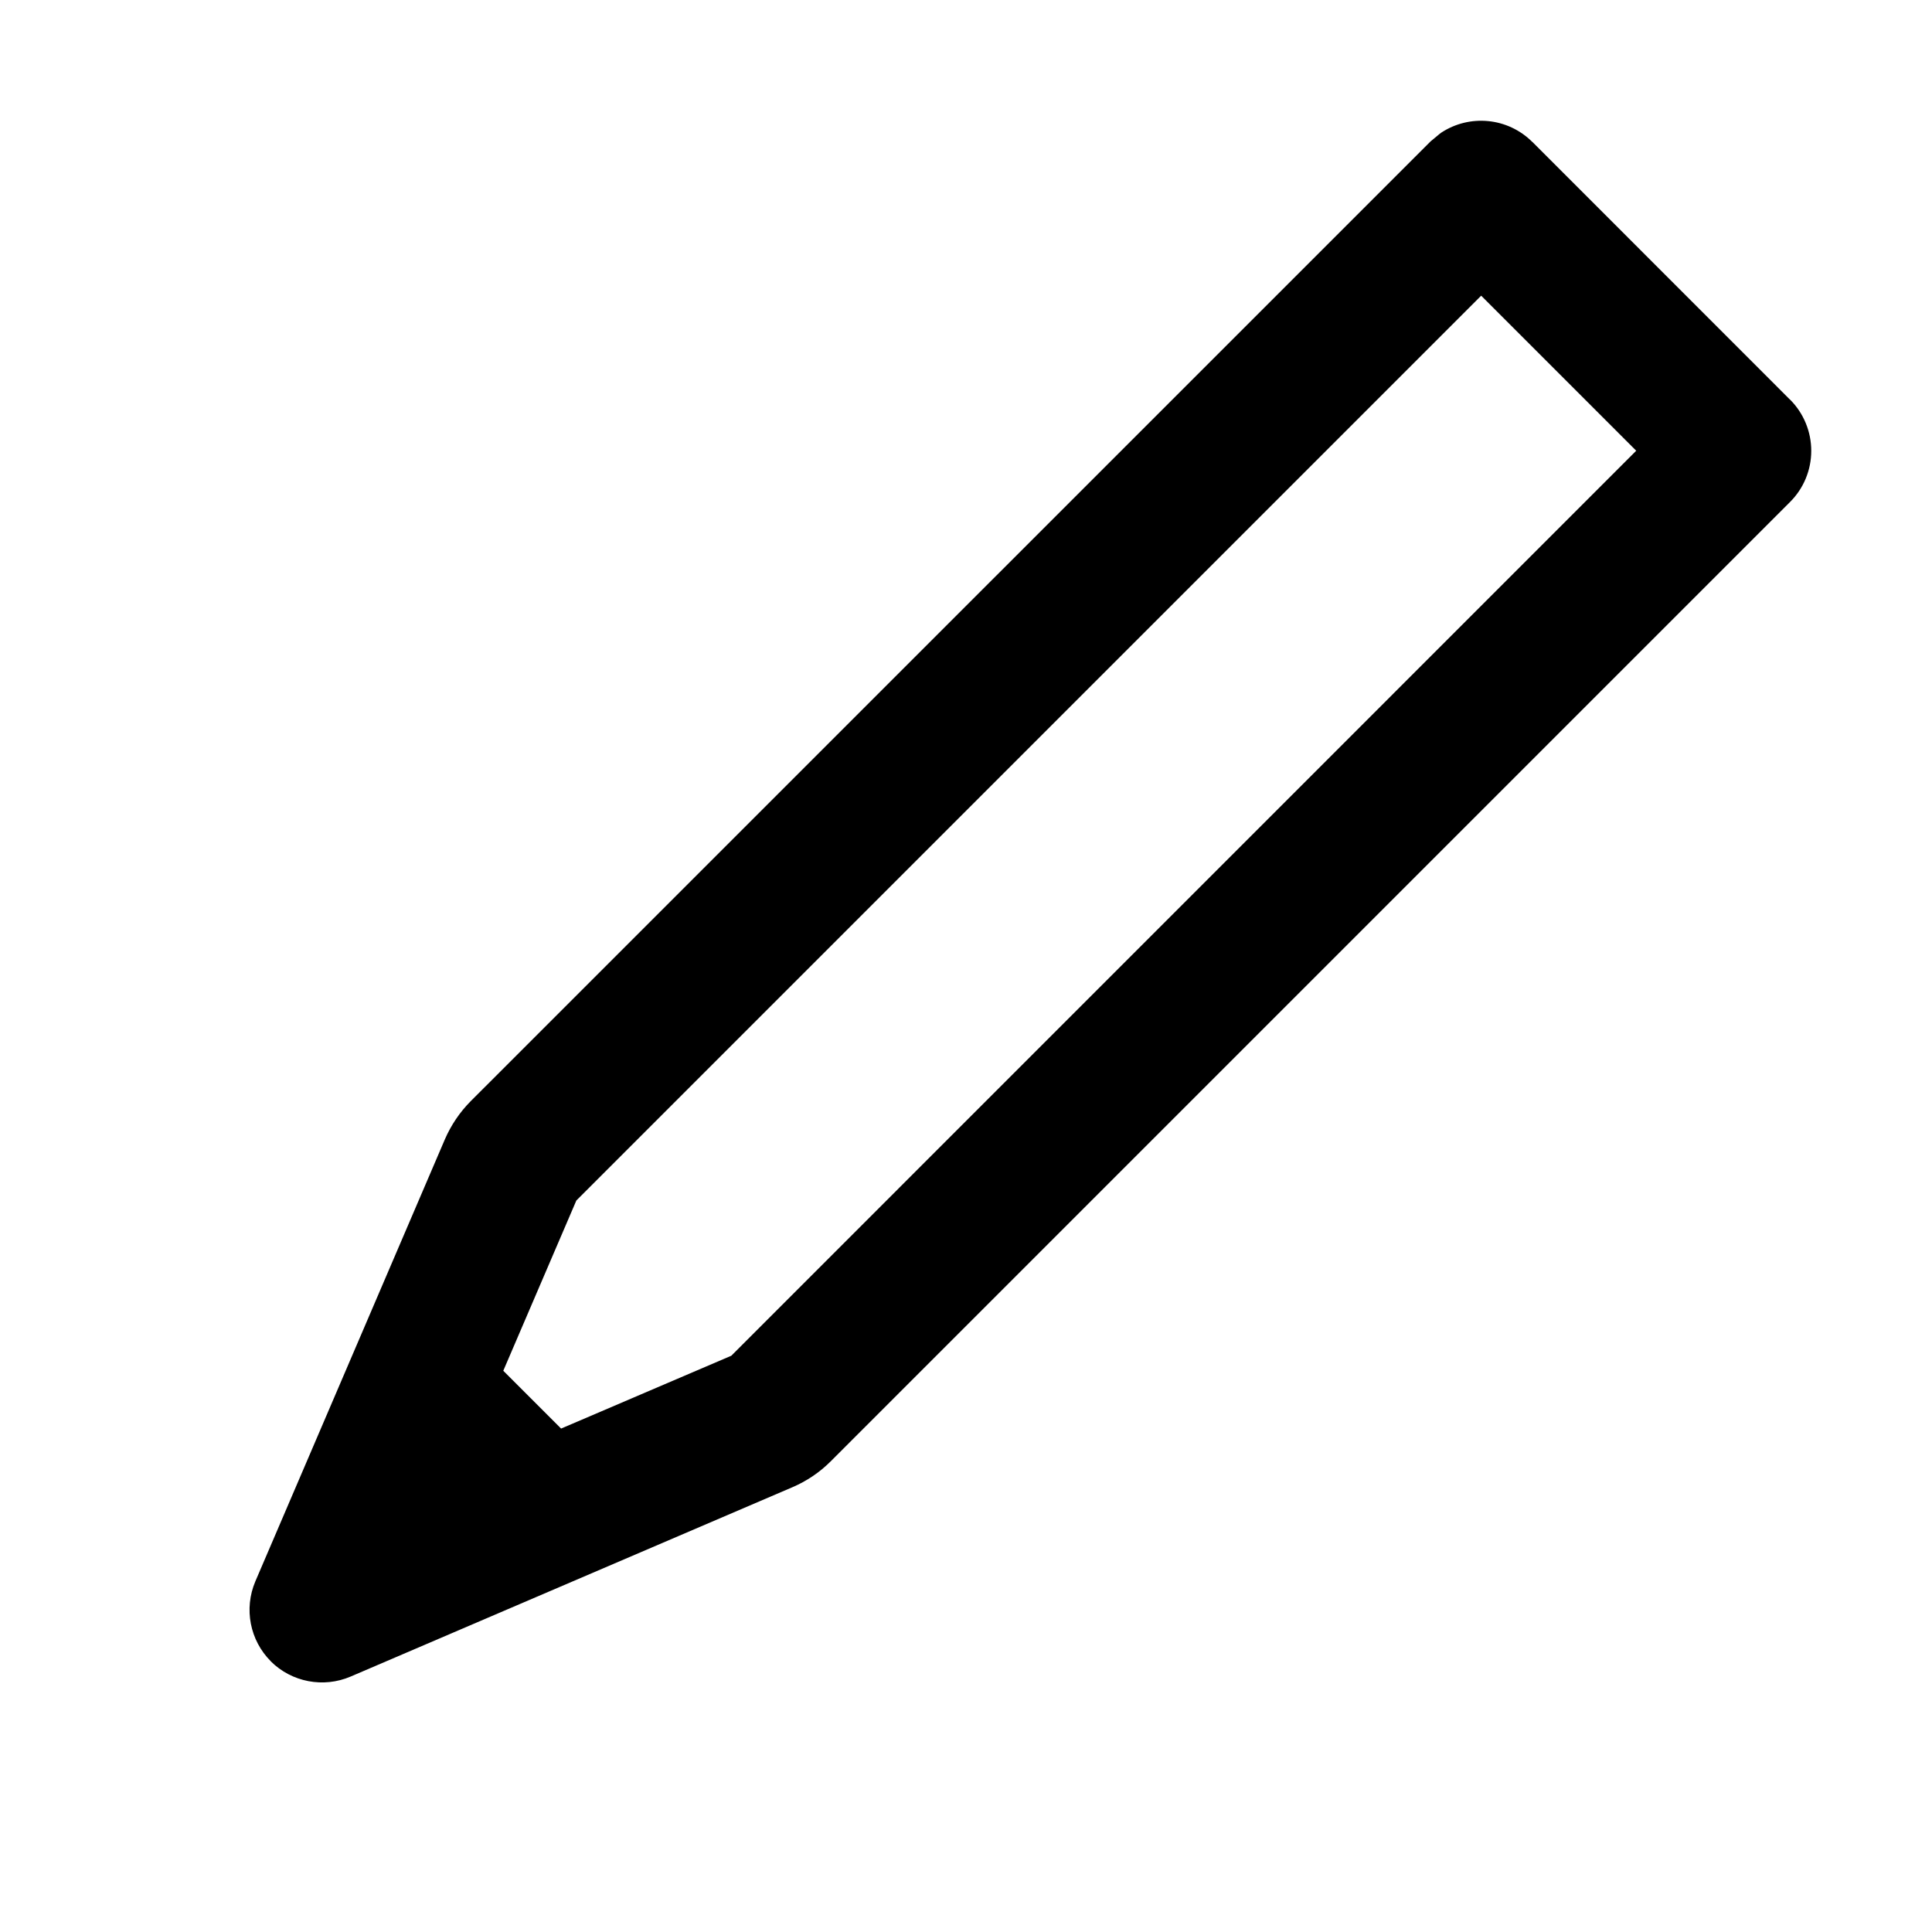
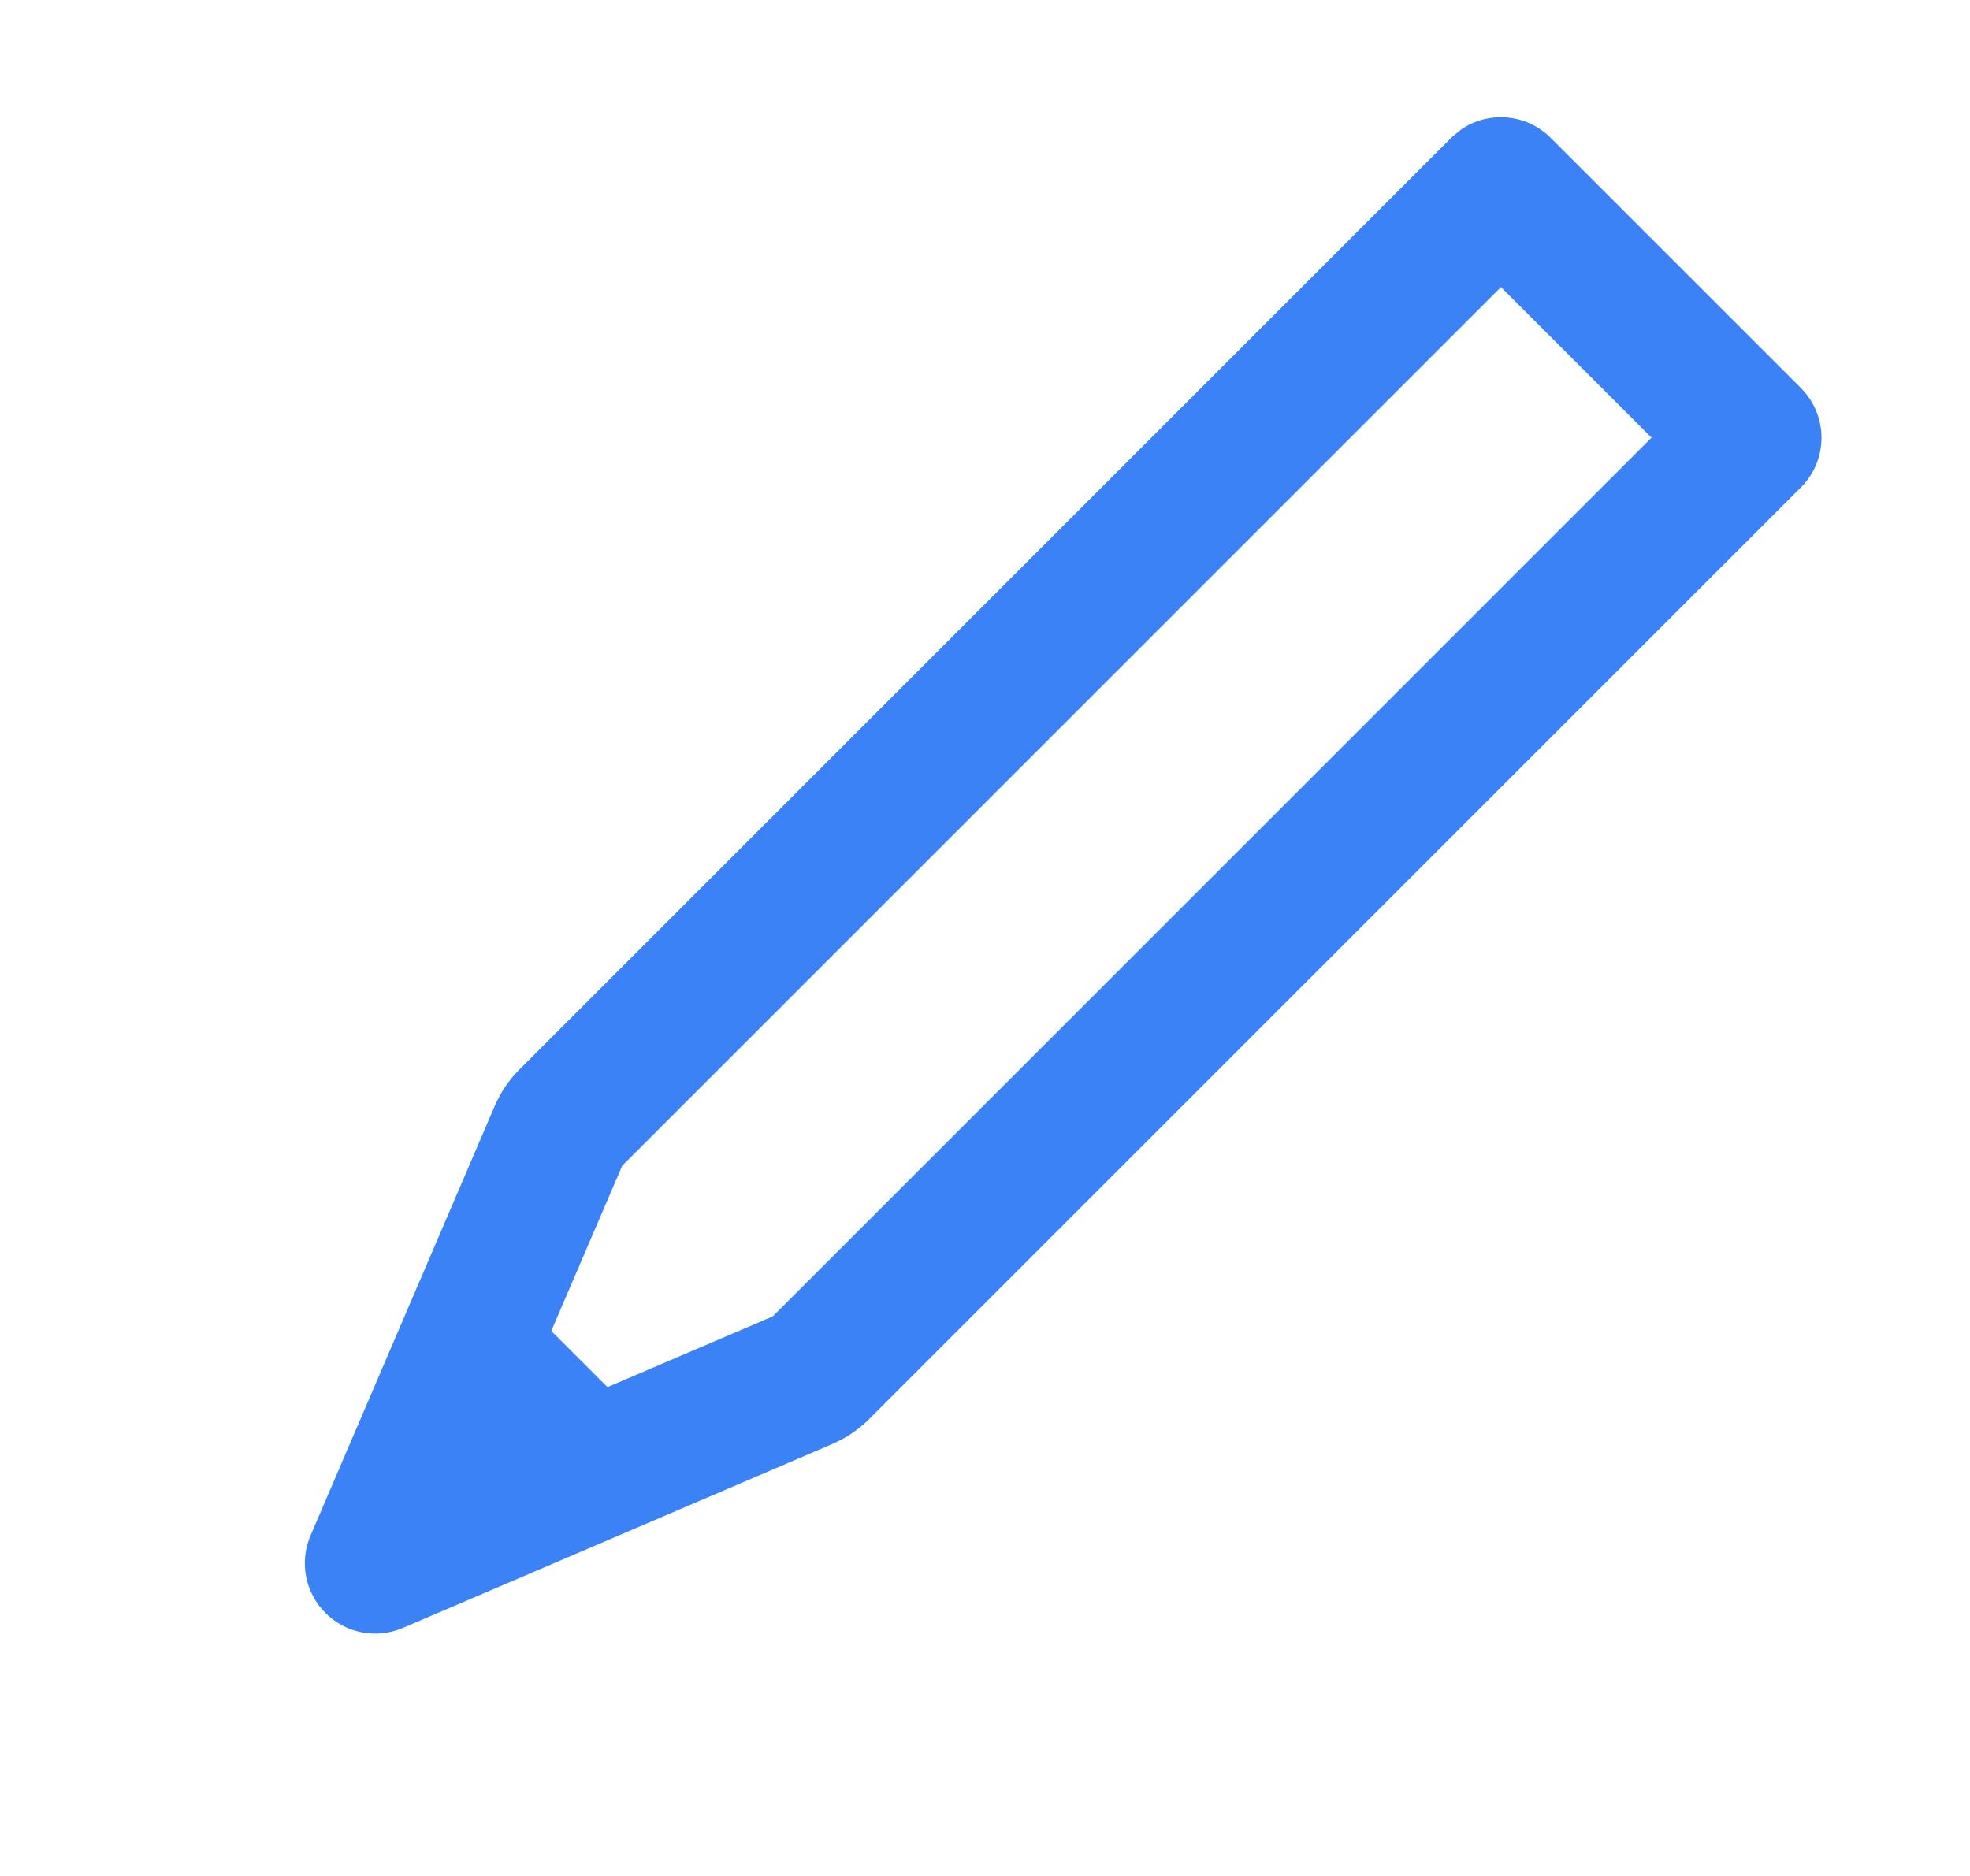
- <svg xmlns="http://www.w3.org/2000/svg" width="20" height="20" viewBox="0 0 20 20" fill="none">
-   <path d="M15.058 1.582C15.252 1.454 15.516 1.476 15.687 1.647L18.354 4.314C18.447 4.407 18.5 4.535 18.5 4.667C18.5 4.8 18.447 4.927 18.354 5.021L8.421 14.952C8.331 15.042 8.225 15.114 8.109 15.164L3.53 17.126C3.343 17.207 3.124 17.165 2.98 17.021C2.835 16.876 2.793 16.658 2.873 16.47L4.836 11.892C4.886 11.775 4.958 11.668 5.048 11.578L14.98 1.647L15.058 1.582ZM5.755 12.285L4.913 14.247L5.751 15.085L7.714 14.245L17.292 4.666L15.333 2.707L5.755 12.285Z" fill="black" />
-   <path d="M15.058 1.582L14.92 1.373C14.913 1.378 14.905 1.384 14.899 1.389L15.058 1.582ZM15.687 1.647L15.864 1.47L15.863 1.47L15.687 1.647ZM18.354 4.314L18.531 4.137L18.53 4.137L18.354 4.314ZM18.5 4.667L18.75 4.667V4.667L18.5 4.667ZM18.354 5.021L18.53 5.197L18.53 5.197L18.354 5.021ZM8.421 14.952L8.598 15.129L8.598 15.129L8.421 14.952ZM8.109 15.164L8.207 15.394L8.207 15.394L8.109 15.164ZM3.53 17.126L3.432 16.896L3.432 16.896L3.53 17.126ZM2.98 17.021L2.803 17.197L2.803 17.198L2.98 17.021ZM2.873 16.47L2.643 16.371L2.643 16.371L2.873 16.47ZM4.836 11.892L4.606 11.793L4.606 11.793L4.836 11.892ZM5.048 11.578L4.871 11.401L5.048 11.578ZM14.98 1.647L14.821 1.454C14.814 1.459 14.809 1.464 14.803 1.47L14.98 1.647ZM5.755 12.285L5.578 12.108C5.556 12.131 5.538 12.158 5.525 12.187L5.755 12.285ZM4.913 14.247L4.684 14.149C4.643 14.243 4.664 14.352 4.736 14.424L4.913 14.247ZM5.751 15.085L5.574 15.262C5.647 15.334 5.756 15.355 5.849 15.315L5.751 15.085ZM7.714 14.245L7.812 14.475C7.842 14.463 7.868 14.444 7.891 14.422L7.714 14.245ZM17.292 4.666L17.469 4.843C17.567 4.745 17.567 4.587 17.469 4.489L17.292 4.666ZM15.333 2.707L15.51 2.53C15.463 2.483 15.399 2.457 15.333 2.457C15.267 2.457 15.203 2.483 15.156 2.53L15.333 2.707ZM15.058 1.582L15.195 1.791C15.292 1.727 15.425 1.738 15.51 1.823L15.687 1.647L15.863 1.47C15.607 1.214 15.212 1.181 14.92 1.373L15.058 1.582ZM15.687 1.647L15.51 1.823L18.177 4.49L18.354 4.314L18.53 4.137L15.864 1.47L15.687 1.647ZM18.354 4.314L18.177 4.49C18.224 4.537 18.25 4.601 18.25 4.667L18.5 4.667L18.75 4.667C18.75 4.468 18.671 4.277 18.531 4.137L18.354 4.314ZM18.5 4.667L18.25 4.667C18.25 4.733 18.224 4.797 18.177 4.844L18.354 5.021L18.53 5.197C18.671 5.057 18.75 4.866 18.75 4.667L18.5 4.667ZM18.354 5.021L18.177 4.844L8.244 14.775L8.421 14.952L8.598 15.129L18.53 5.197L18.354 5.021ZM8.421 14.952L8.244 14.775C8.177 14.843 8.097 14.897 8.01 14.934L8.109 15.164L8.207 15.394C8.353 15.331 8.486 15.241 8.598 15.129L8.421 14.952ZM8.109 15.164L8.01 14.934L3.432 16.896L3.53 17.126L3.629 17.356L8.207 15.394L8.109 15.164ZM3.53 17.126L3.432 16.896C3.338 16.937 3.228 16.916 3.156 16.844L2.98 17.021L2.803 17.198C3.02 17.414 3.348 17.476 3.629 17.356L3.53 17.126ZM2.98 17.021L3.157 16.844C3.084 16.771 3.063 16.662 3.103 16.568L2.873 16.47L2.643 16.371C2.523 16.654 2.587 16.981 2.803 17.197L2.98 17.021ZM2.873 16.47L3.103 16.568L5.066 11.99L4.836 11.892L4.606 11.793L2.643 16.371L2.873 16.47ZM4.836 11.892L5.066 11.99C5.104 11.902 5.158 11.822 5.225 11.755L5.048 11.578L4.871 11.401C4.759 11.514 4.669 11.648 4.606 11.793L4.836 11.892ZM5.048 11.578L5.225 11.755L15.156 1.823L14.98 1.647L14.803 1.47L4.871 11.401L5.048 11.578ZM14.98 1.647L15.139 1.839L15.217 1.775L15.058 1.582L14.899 1.389L14.821 1.454L14.98 1.647ZM5.755 12.285L5.525 12.187L4.684 14.149L4.913 14.247L5.143 14.346L5.985 12.384L5.755 12.285ZM4.913 14.247L4.736 14.424L5.574 15.262L5.751 15.085L5.928 14.908L5.09 14.07L4.913 14.247ZM5.751 15.085L5.849 15.315L7.812 14.475L7.714 14.245L7.616 14.015L5.653 14.855L5.751 15.085ZM7.714 14.245L7.891 14.422L17.469 4.843L17.292 4.666L17.115 4.489L7.537 14.068L7.714 14.245ZM17.292 4.666L17.469 4.489L15.51 2.53L15.333 2.707L15.156 2.884L17.115 4.843L17.292 4.666ZM15.333 2.707L15.156 2.53L5.578 12.108L5.755 12.285L5.932 12.462L15.51 2.884L15.333 2.707Z" fill="black" />
+ <svg xmlns="http://www.w3.org/2000/svg" width="21" height="20" viewBox="0 0 21 20" fill="none">
+   <path d="M15.725 1.582C15.919 1.454 16.183 1.476 16.354 1.646L19.02 4.313C19.114 4.407 19.167 4.534 19.167 4.667C19.167 4.799 19.114 4.927 19.02 5.02L9.088 14.952C8.998 15.042 8.892 15.114 8.775 15.164L4.197 17.126C4.009 17.206 3.791 17.165 3.646 17.02C3.502 16.876 3.46 16.657 3.54 16.47L5.503 11.891C5.553 11.775 5.625 11.668 5.715 11.578L15.646 1.646L15.725 1.582ZM6.422 12.285L5.58 14.247L6.418 15.085L8.381 14.245L17.959 4.666L16 2.707L6.422 12.285Z" fill="#3B82F6" />
+   <path d="M15.725 1.582L15.587 1.373C15.579 1.378 15.572 1.383 15.566 1.389L15.725 1.582ZM16.354 1.646L16.53 1.469L16.53 1.469L16.354 1.646ZM19.02 4.313L19.197 4.137L19.197 4.136L19.02 4.313ZM19.167 4.667L19.417 4.667L19.417 4.667L19.167 4.667ZM19.02 5.02L19.197 5.197L19.197 5.197L19.02 5.02ZM9.088 14.952L9.265 15.129L9.265 15.129L9.088 14.952ZM8.775 15.164L8.874 15.394L8.874 15.394L8.775 15.164ZM4.197 17.126L4.099 16.896L4.099 16.896L4.197 17.126ZM3.646 17.02L3.47 17.197L3.47 17.197L3.646 17.02ZM3.54 16.47L3.31 16.371L3.31 16.371L3.54 16.47ZM5.503 11.891L5.273 11.793L5.273 11.793L5.503 11.891ZM5.715 11.578L5.538 11.401L5.715 11.578ZM15.646 1.646L15.487 1.453C15.481 1.458 15.475 1.464 15.47 1.469L15.646 1.646ZM6.422 12.285L6.245 12.108C6.223 12.131 6.205 12.157 6.192 12.186L6.422 12.285ZM5.58 14.247L5.35 14.148C5.31 14.242 5.331 14.351 5.403 14.424L5.58 14.247ZM6.418 15.085L6.241 15.261C6.313 15.334 6.422 15.355 6.516 15.315L6.418 15.085ZM8.381 14.245L8.479 14.475C8.508 14.462 8.535 14.444 8.558 14.422L8.381 14.245ZM17.959 4.666L18.136 4.843C18.233 4.745 18.233 4.587 18.136 4.489L17.959 4.666ZM16 2.707L16.177 2.53C16.079 2.432 15.921 2.432 15.823 2.53L16 2.707ZM15.725 1.582L15.862 1.79C15.959 1.727 16.091 1.738 16.177 1.823L16.354 1.646L16.53 1.469C16.274 1.214 15.878 1.181 15.587 1.373L15.725 1.582ZM16.354 1.646L16.177 1.823L18.844 4.49L19.02 4.313L19.197 4.136L16.53 1.469L16.354 1.646ZM19.02 4.313L18.844 4.49C18.89 4.537 18.917 4.601 18.917 4.667L19.167 4.667L19.417 4.667C19.417 4.468 19.338 4.277 19.197 4.137L19.02 4.313ZM19.167 4.667L18.917 4.667C18.917 4.733 18.89 4.797 18.844 4.844L19.02 5.02L19.197 5.197C19.338 5.056 19.417 4.866 19.417 4.667L19.167 4.667ZM19.02 5.02L18.844 4.843L8.911 14.775L9.088 14.952L9.265 15.129L19.197 5.197L19.02 5.02ZM9.088 14.952L8.911 14.775C8.844 14.843 8.764 14.897 8.677 14.934L8.775 15.164L8.874 15.394C9.02 15.331 9.153 15.241 9.265 15.129L9.088 14.952ZM8.775 15.164L8.677 14.934L4.099 16.896L4.197 17.126L4.296 17.355L8.874 15.394L8.775 15.164ZM4.197 17.126L4.099 16.896C4.004 16.936 3.895 16.915 3.823 16.843L3.646 17.02L3.47 17.197C3.687 17.414 4.014 17.476 4.296 17.355L4.197 17.126ZM3.646 17.02L3.823 16.844C3.751 16.771 3.73 16.661 3.77 16.568L3.54 16.47L3.31 16.371C3.189 16.653 3.253 16.98 3.47 17.197L3.646 17.02ZM3.54 16.47L3.77 16.568L5.733 11.99L5.503 11.891L5.273 11.793L3.31 16.371L3.54 16.47ZM5.503 11.891L5.733 11.99C5.77 11.902 5.825 11.822 5.892 11.755L5.715 11.578L5.538 11.401C5.425 11.514 5.336 11.647 5.273 11.793L5.503 11.891ZM5.715 11.578L5.892 11.755L15.823 1.823L15.646 1.646L15.47 1.469L5.538 11.401L5.715 11.578ZM15.646 1.646L15.806 1.839L15.884 1.775L15.725 1.582L15.566 1.389L15.487 1.453L15.646 1.646ZM6.422 12.285L6.192 12.186L5.35 14.148L5.58 14.247L5.81 14.345L6.652 12.383L6.422 12.285ZM5.58 14.247L5.403 14.424L6.241 15.261L6.418 15.085L6.595 14.908L5.757 14.07L5.58 14.247ZM6.418 15.085L6.516 15.315L8.479 14.475L8.381 14.245L8.283 14.015L6.32 14.855L6.418 15.085ZM8.381 14.245L8.558 14.422L18.136 4.843L17.959 4.666L17.782 4.489L8.204 14.068L8.381 14.245ZM17.959 4.666L18.136 4.489L16.177 2.53L16 2.707L15.823 2.884L17.782 4.843L17.959 4.666ZM16 2.707L15.823 2.53L6.245 12.108L6.422 12.285L6.599 12.462L16.177 2.884L16 2.707Z" fill="#3B82F6" />
</svg>
